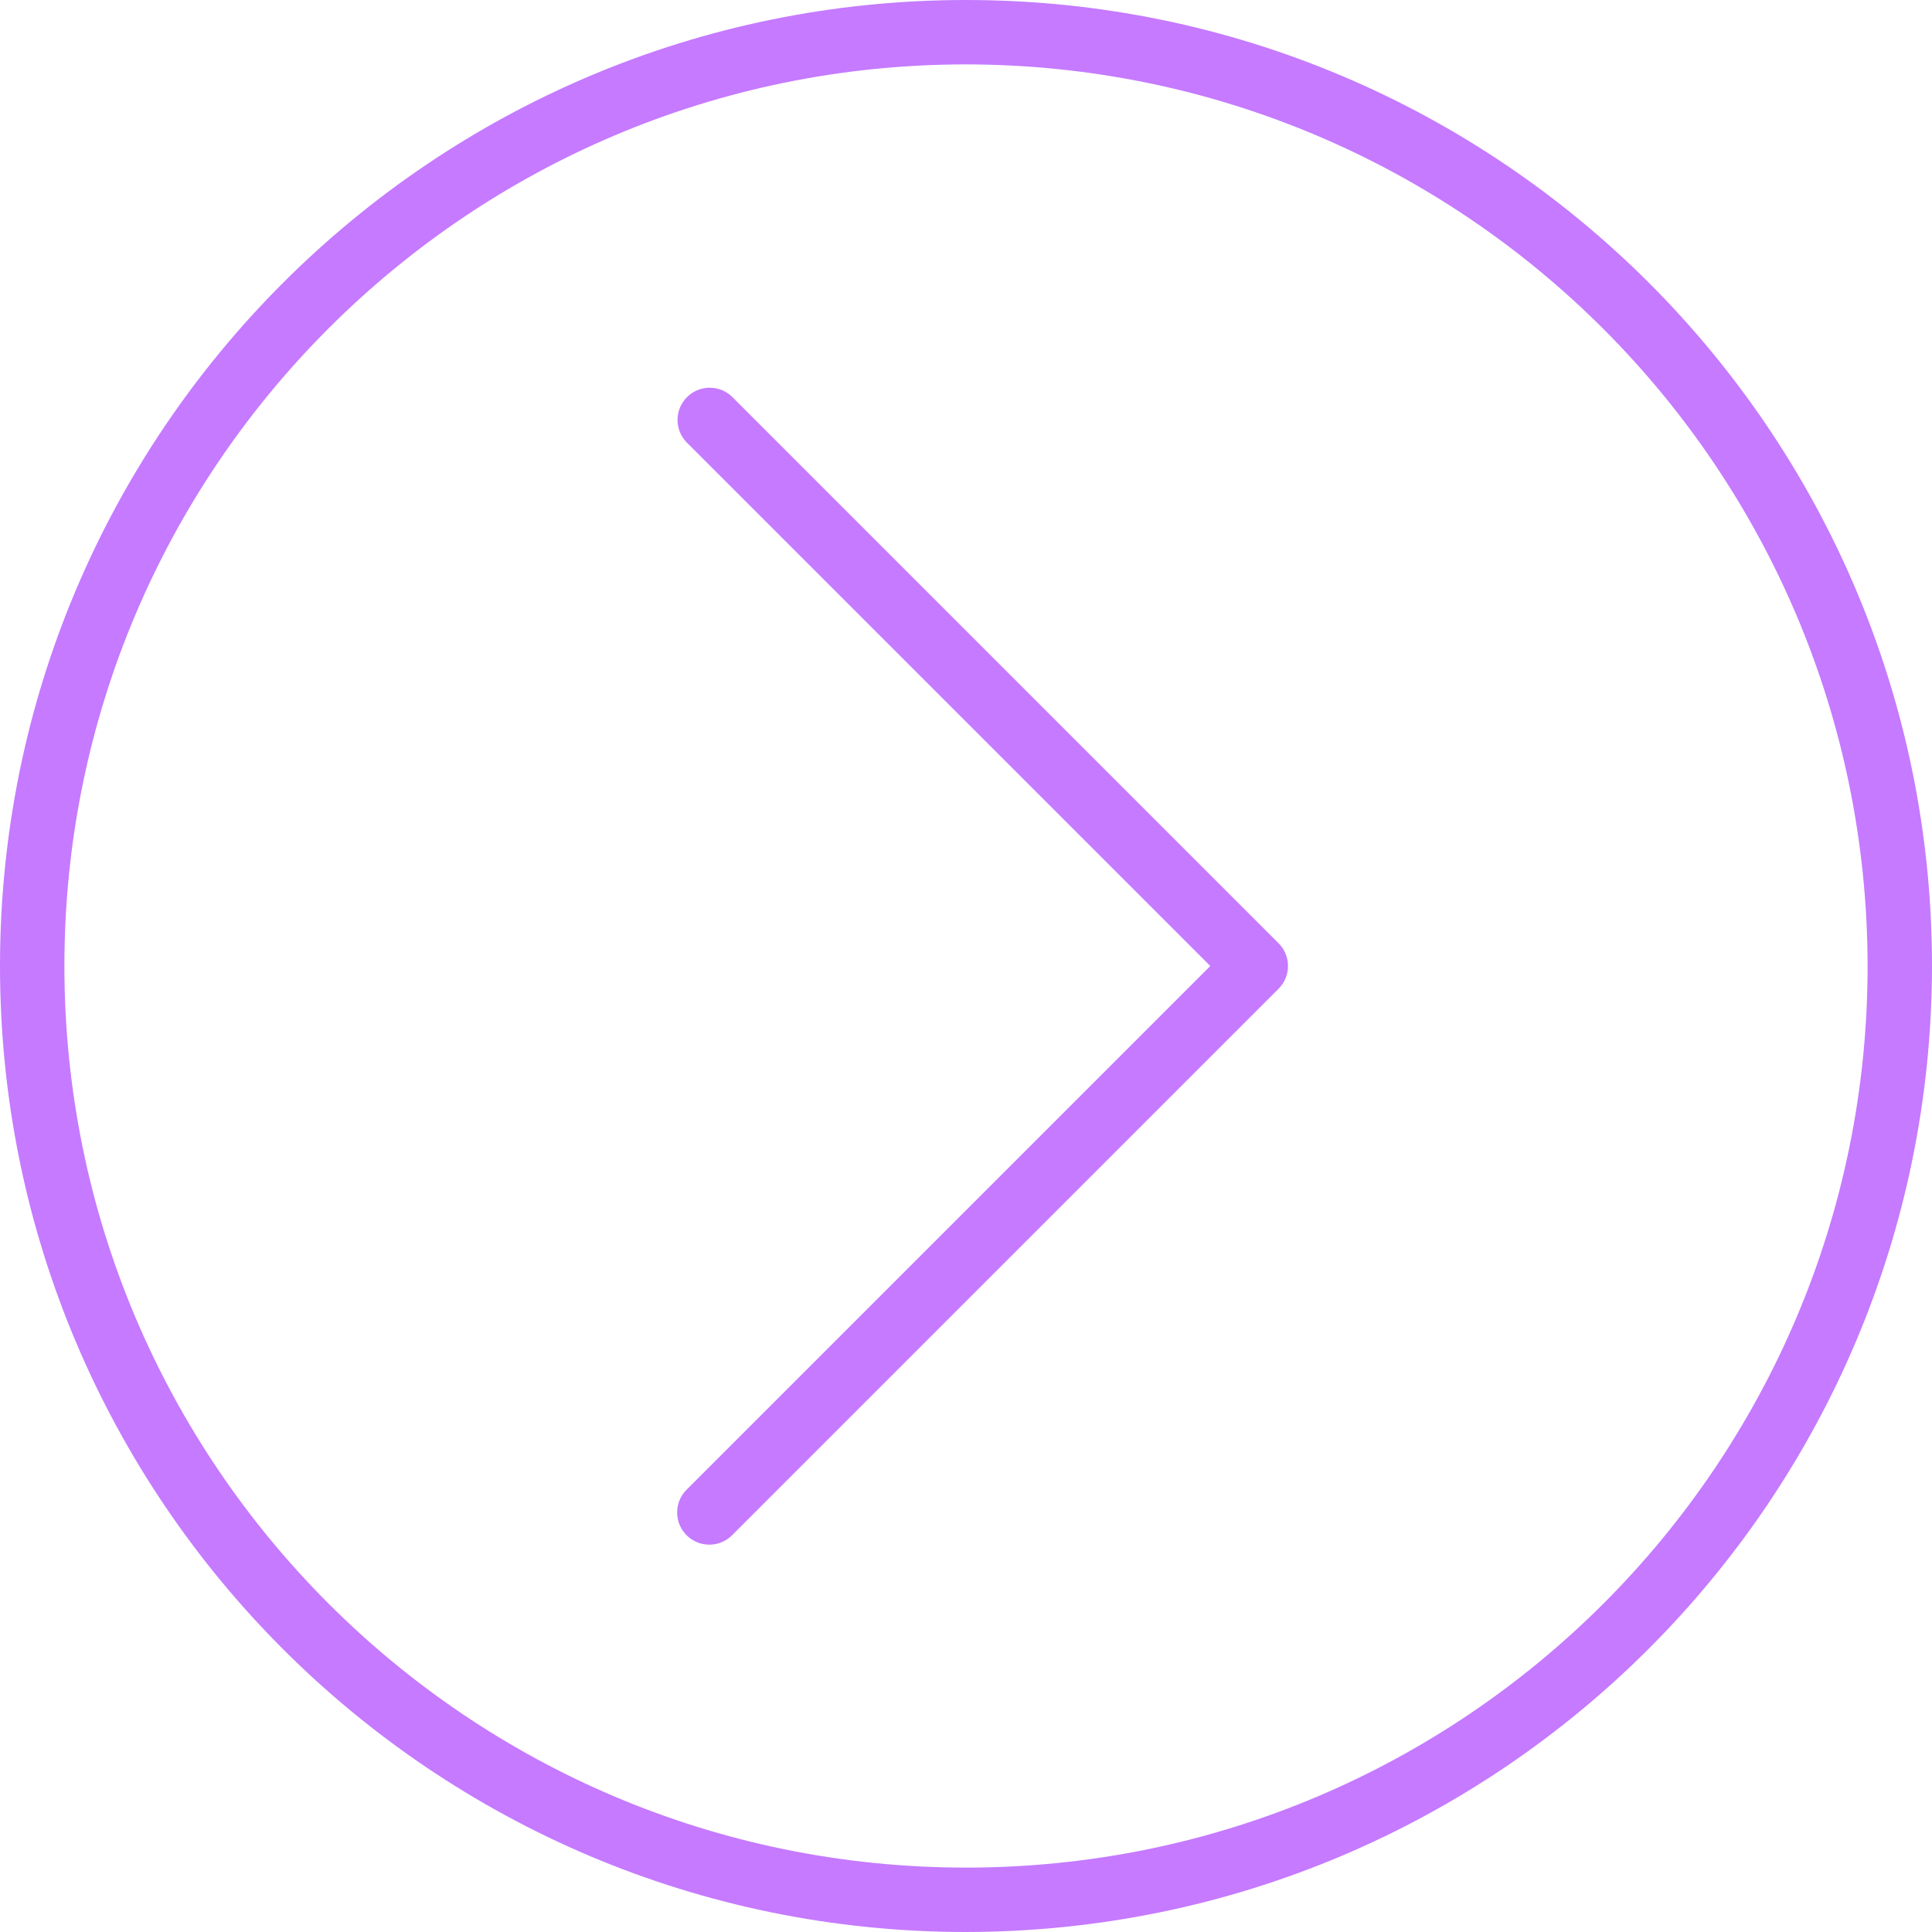
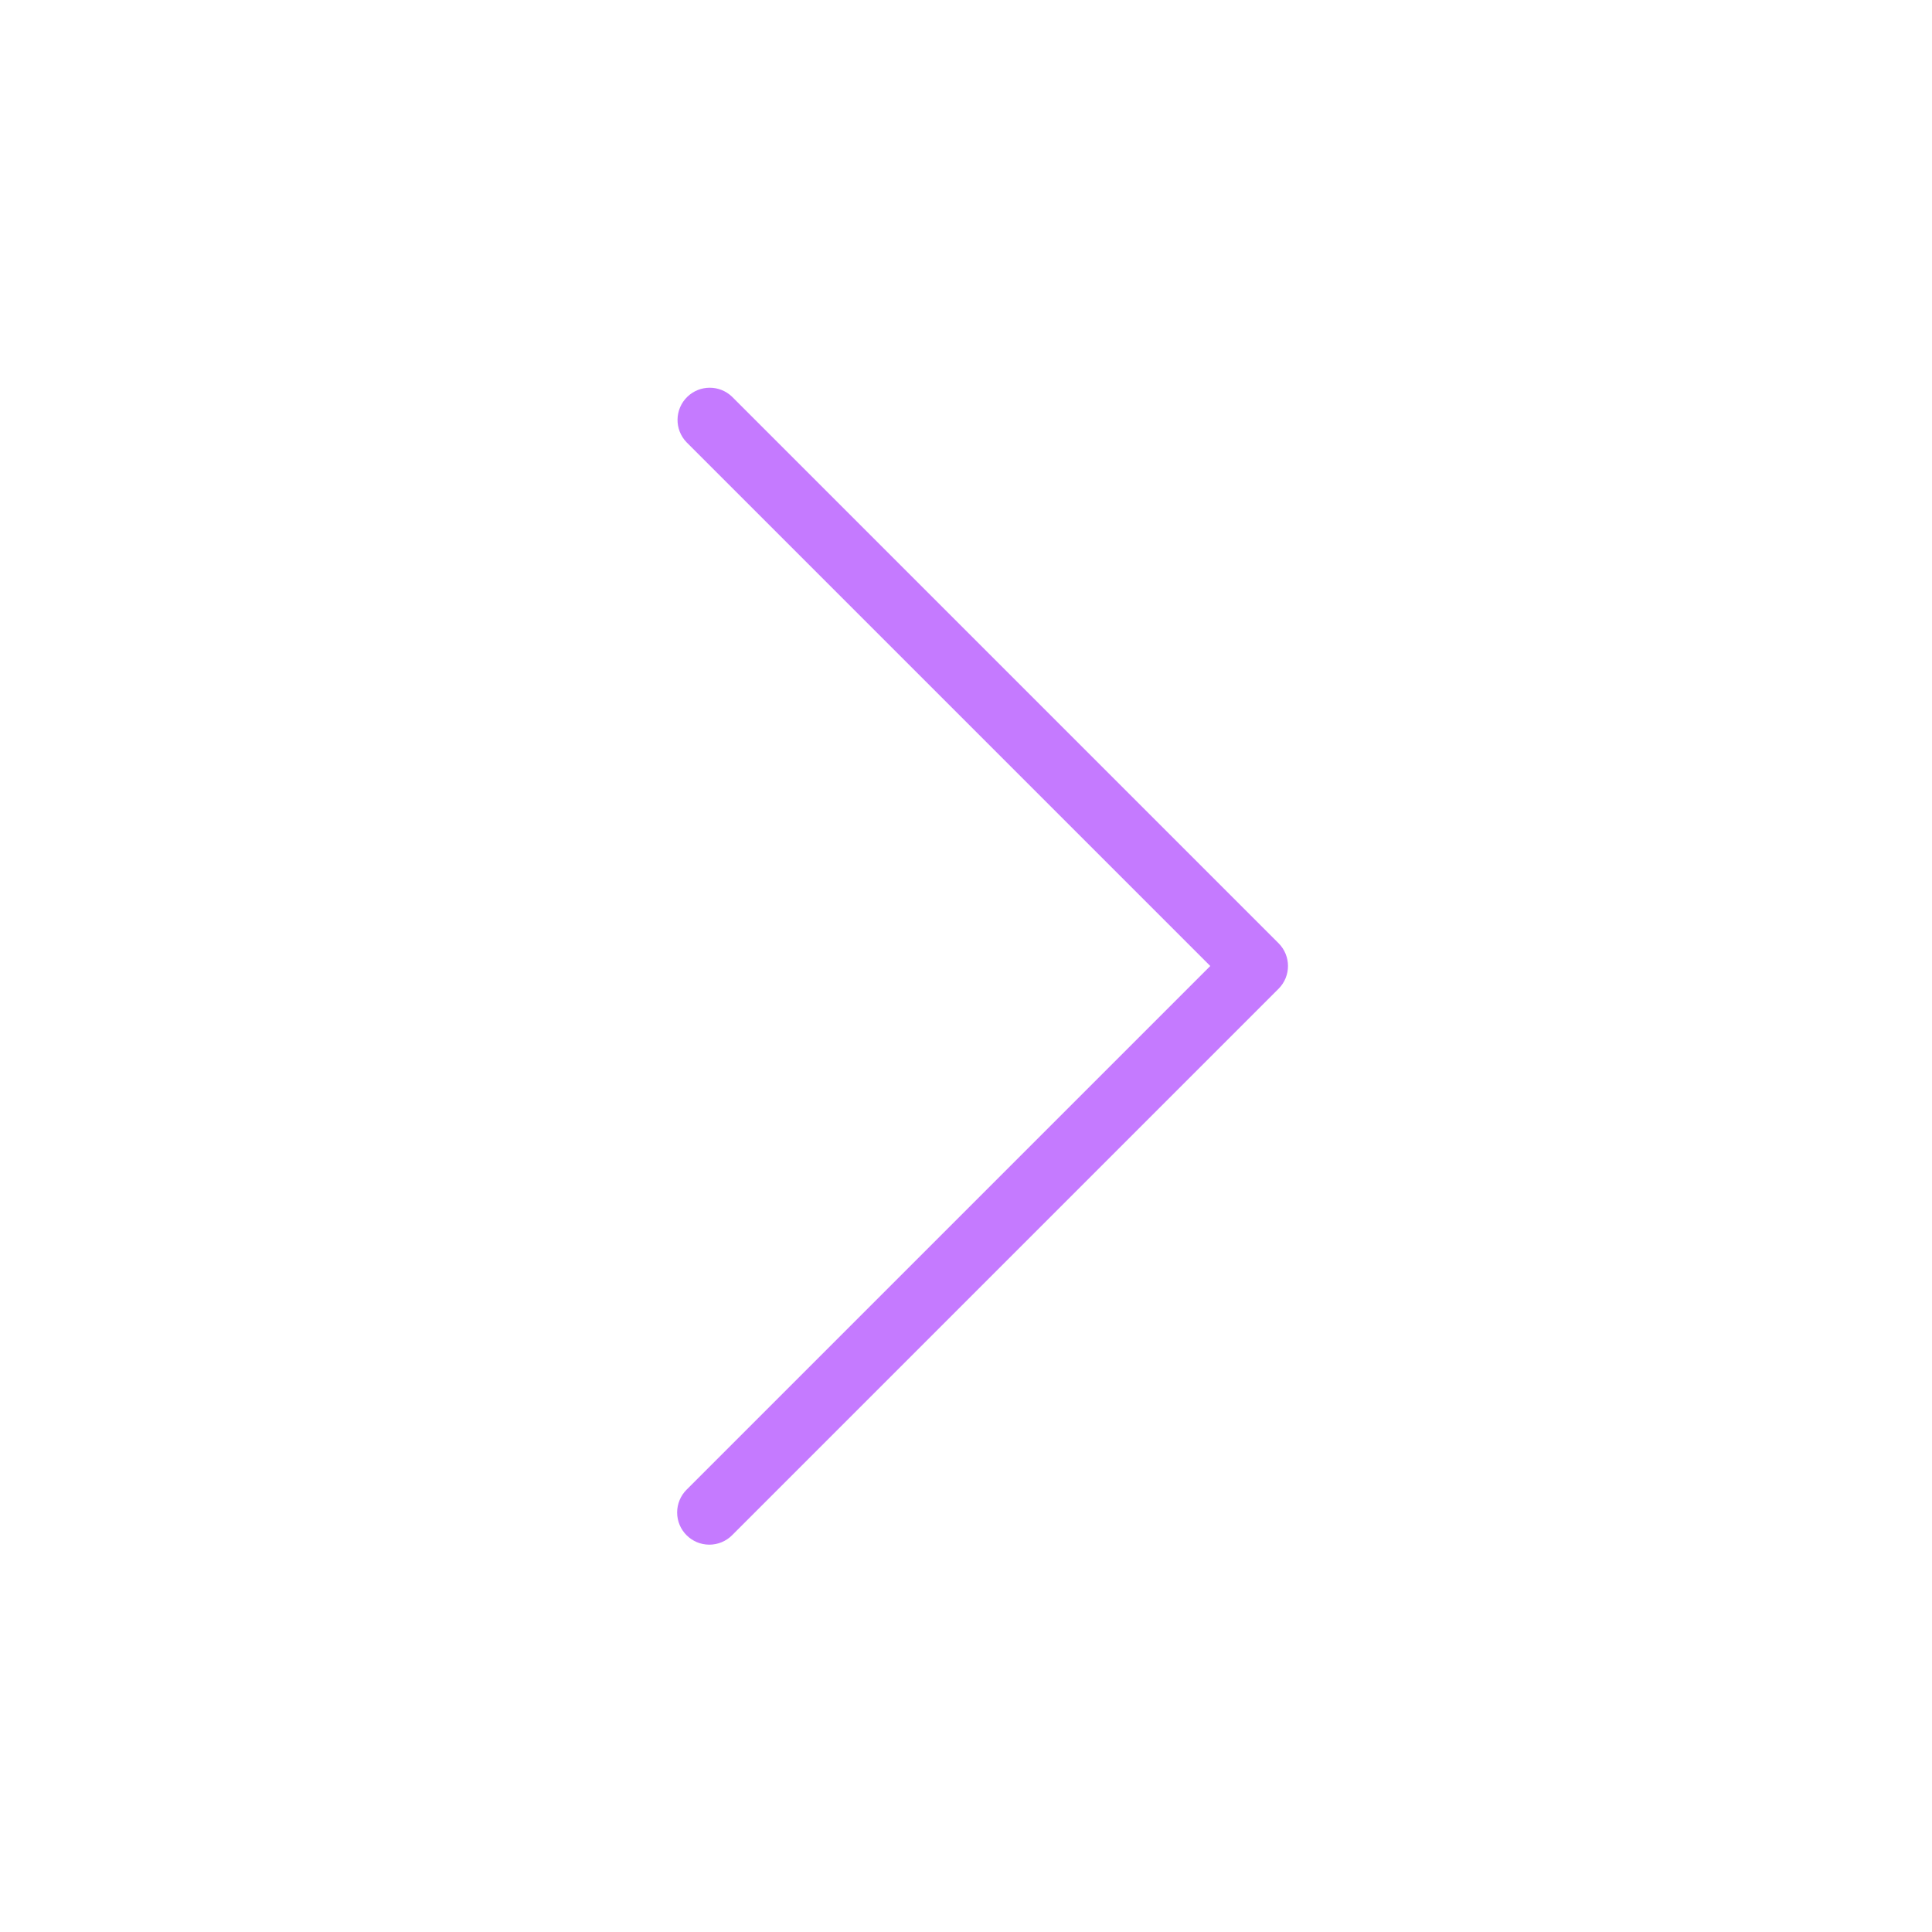
<svg xmlns="http://www.w3.org/2000/svg" version="1.1" id="Capa_1" x="0px" y="0px" viewBox="0 0 480 480" style="enable-background:new 0 0 480 480;" xml:space="preserve">
  <path style="fill-opacity: 0;" d="M240,8C111.87,8,8,111.87,8,240s103.87,232,232,232s232-103.87,232-232S368.13,8,240,8z   M176.232,375.768L312,240L176.232,104.232L312,240L176.232,375.768z" />
  <g>
-     <path style="fill:#C57AFF;" d="M240,480C107.452,480,0,372.548,0,240S107.452,0,240,0s240,107.452,240,240   C479.85,372.486,372.486,479.85,240,480z M240,16C116.288,16,16,116.288,16,240s100.288,224,224,224s224-100.288,224-224   C463.859,116.347,363.653,16.141,240,16z" />
    <path style="fill:#C57AFF;" d="M176.232,383.768c-4.418-0.001-7.999-3.583-7.998-8.002c0-2.121,0.843-4.154,2.342-5.654   L300.688,240L170.576,109.888c-3.069-3.178-2.981-8.243,0.197-11.312c3.1-2.994,8.015-2.994,11.115,0l135.768,135.768   c3.123,3.124,3.123,8.188,0,11.312L181.888,381.424C180.388,382.924,178.354,383.768,176.232,383.768z" />
  </g>
  <g>
</g>
  <g>
</g>
  <g>
</g>
  <g>
</g>
  <g>
</g>
  <g>
</g>
  <g>
</g>
  <g>
</g>
  <g>
</g>
  <g>
</g>
  <g>
</g>
  <g>
</g>
  <g>
</g>
  <g>
</g>
  <g>
</g>
</svg>
